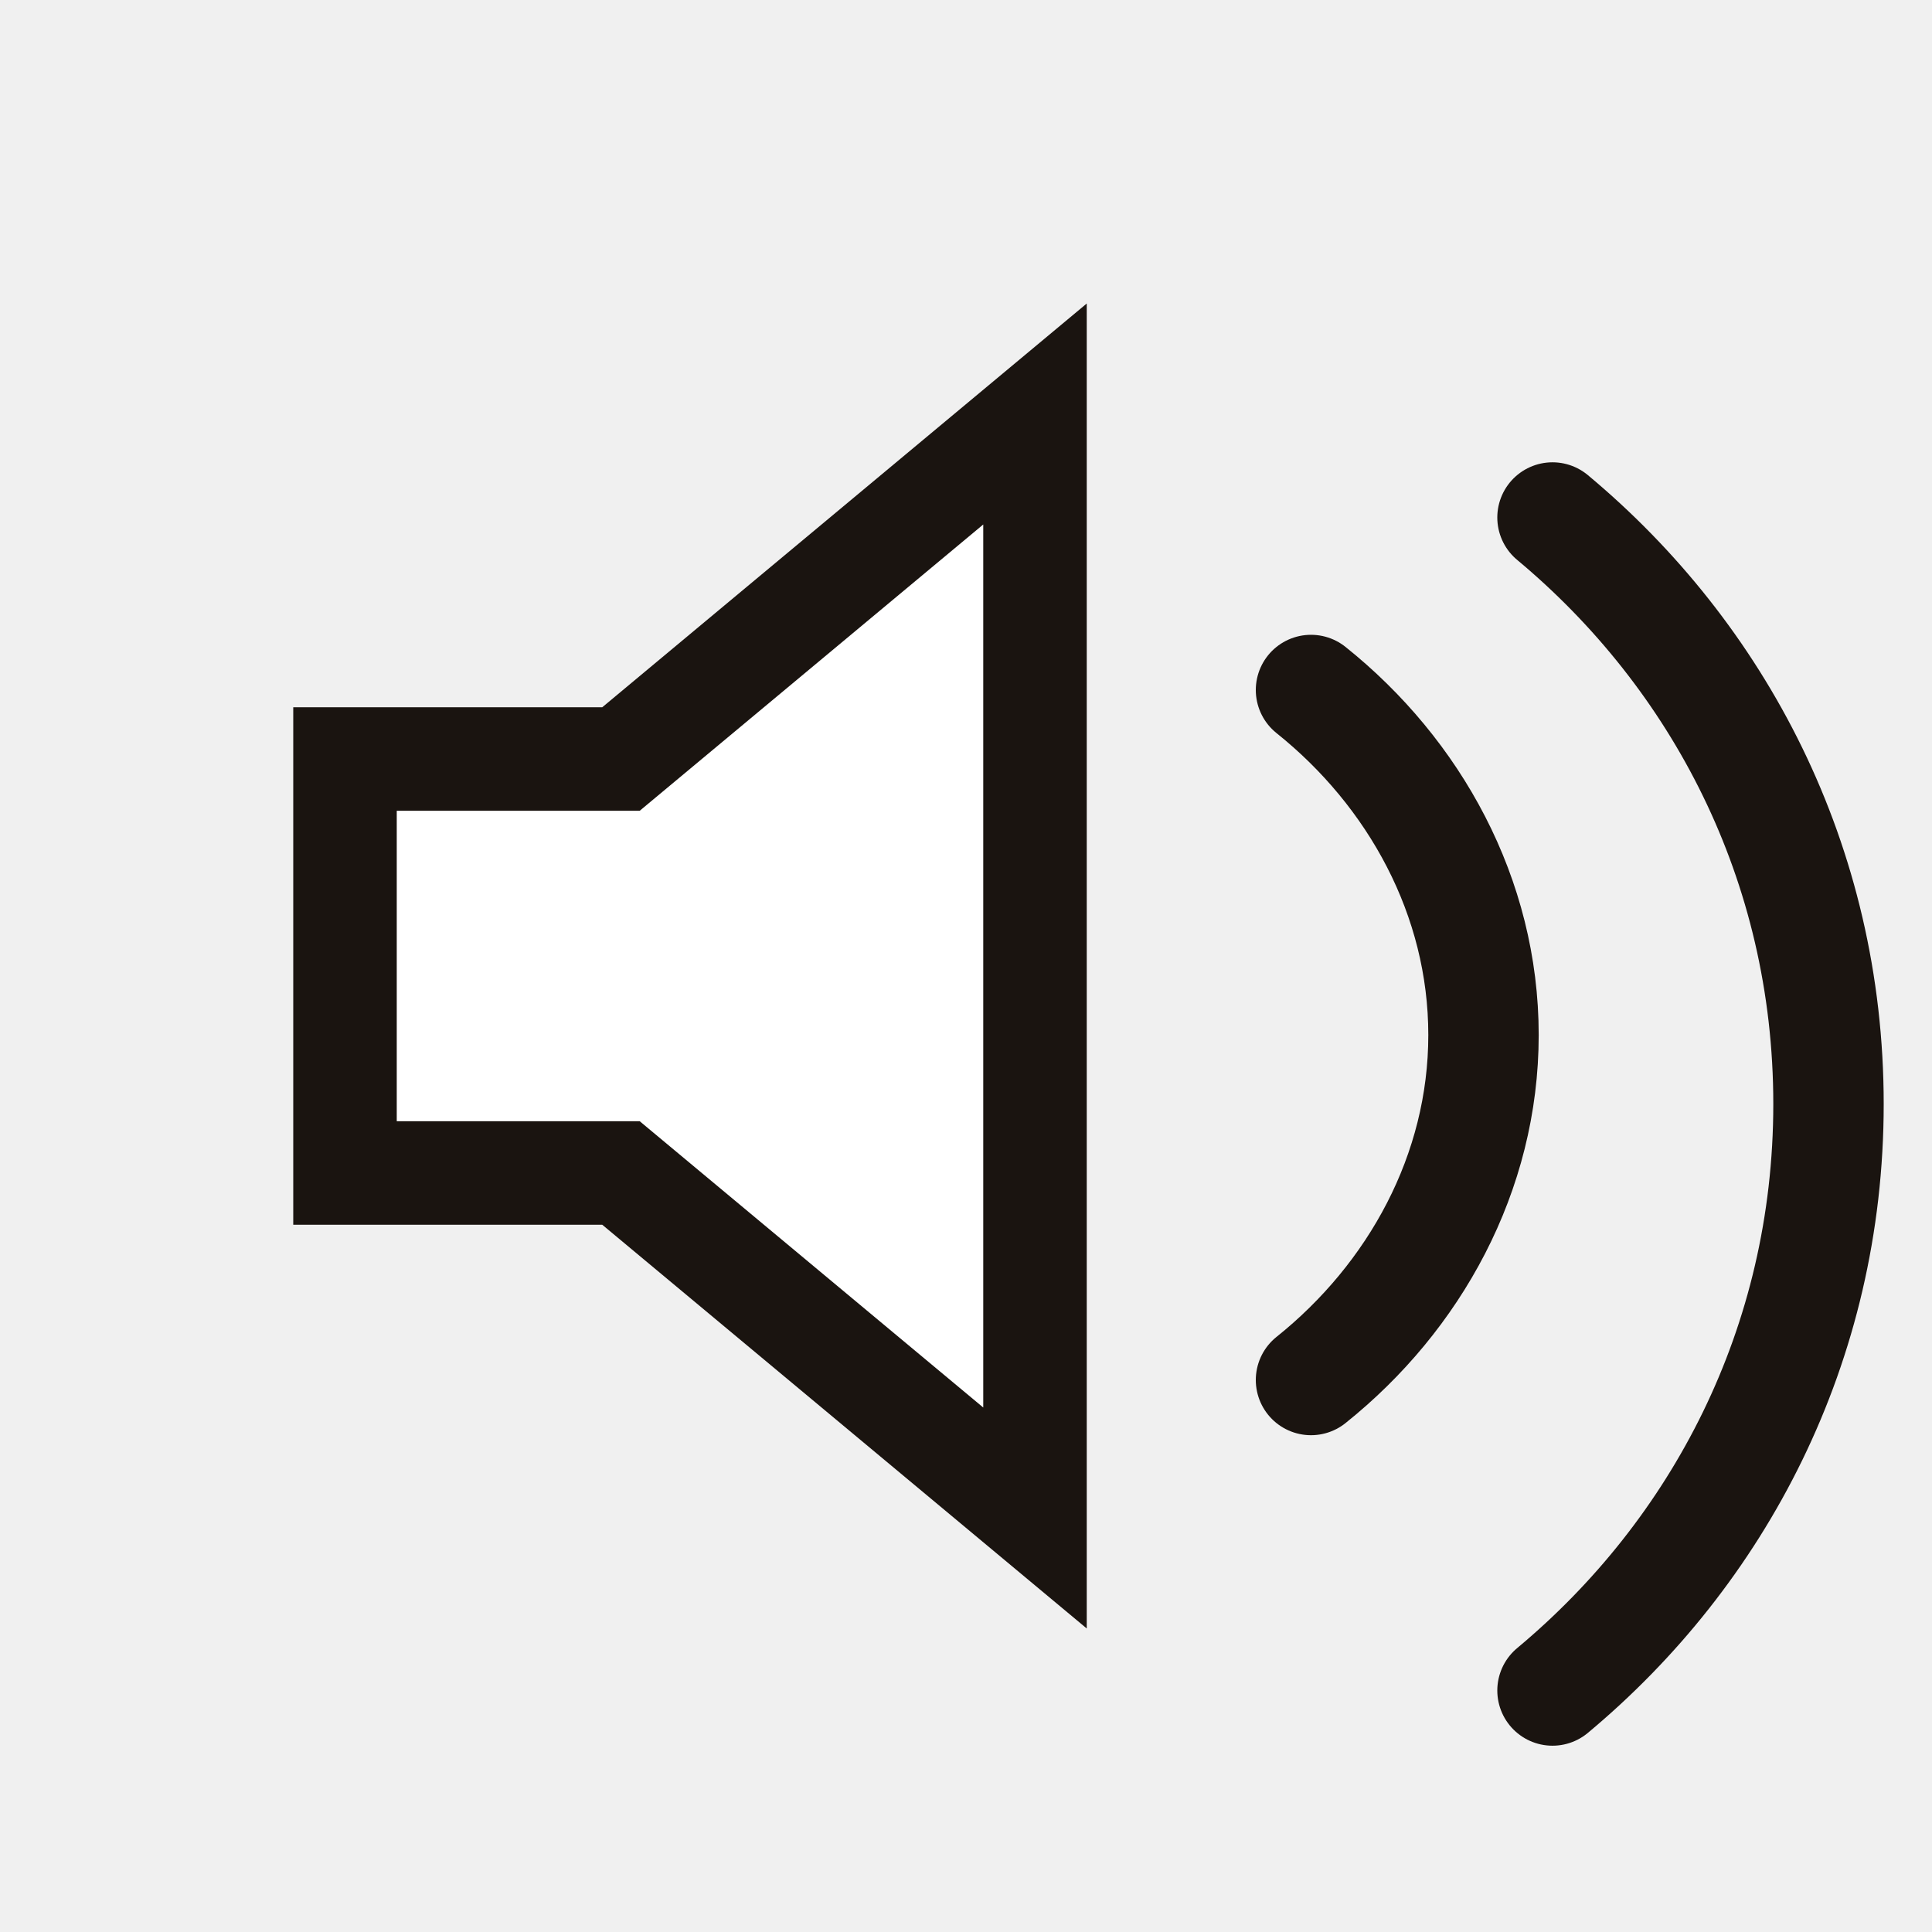
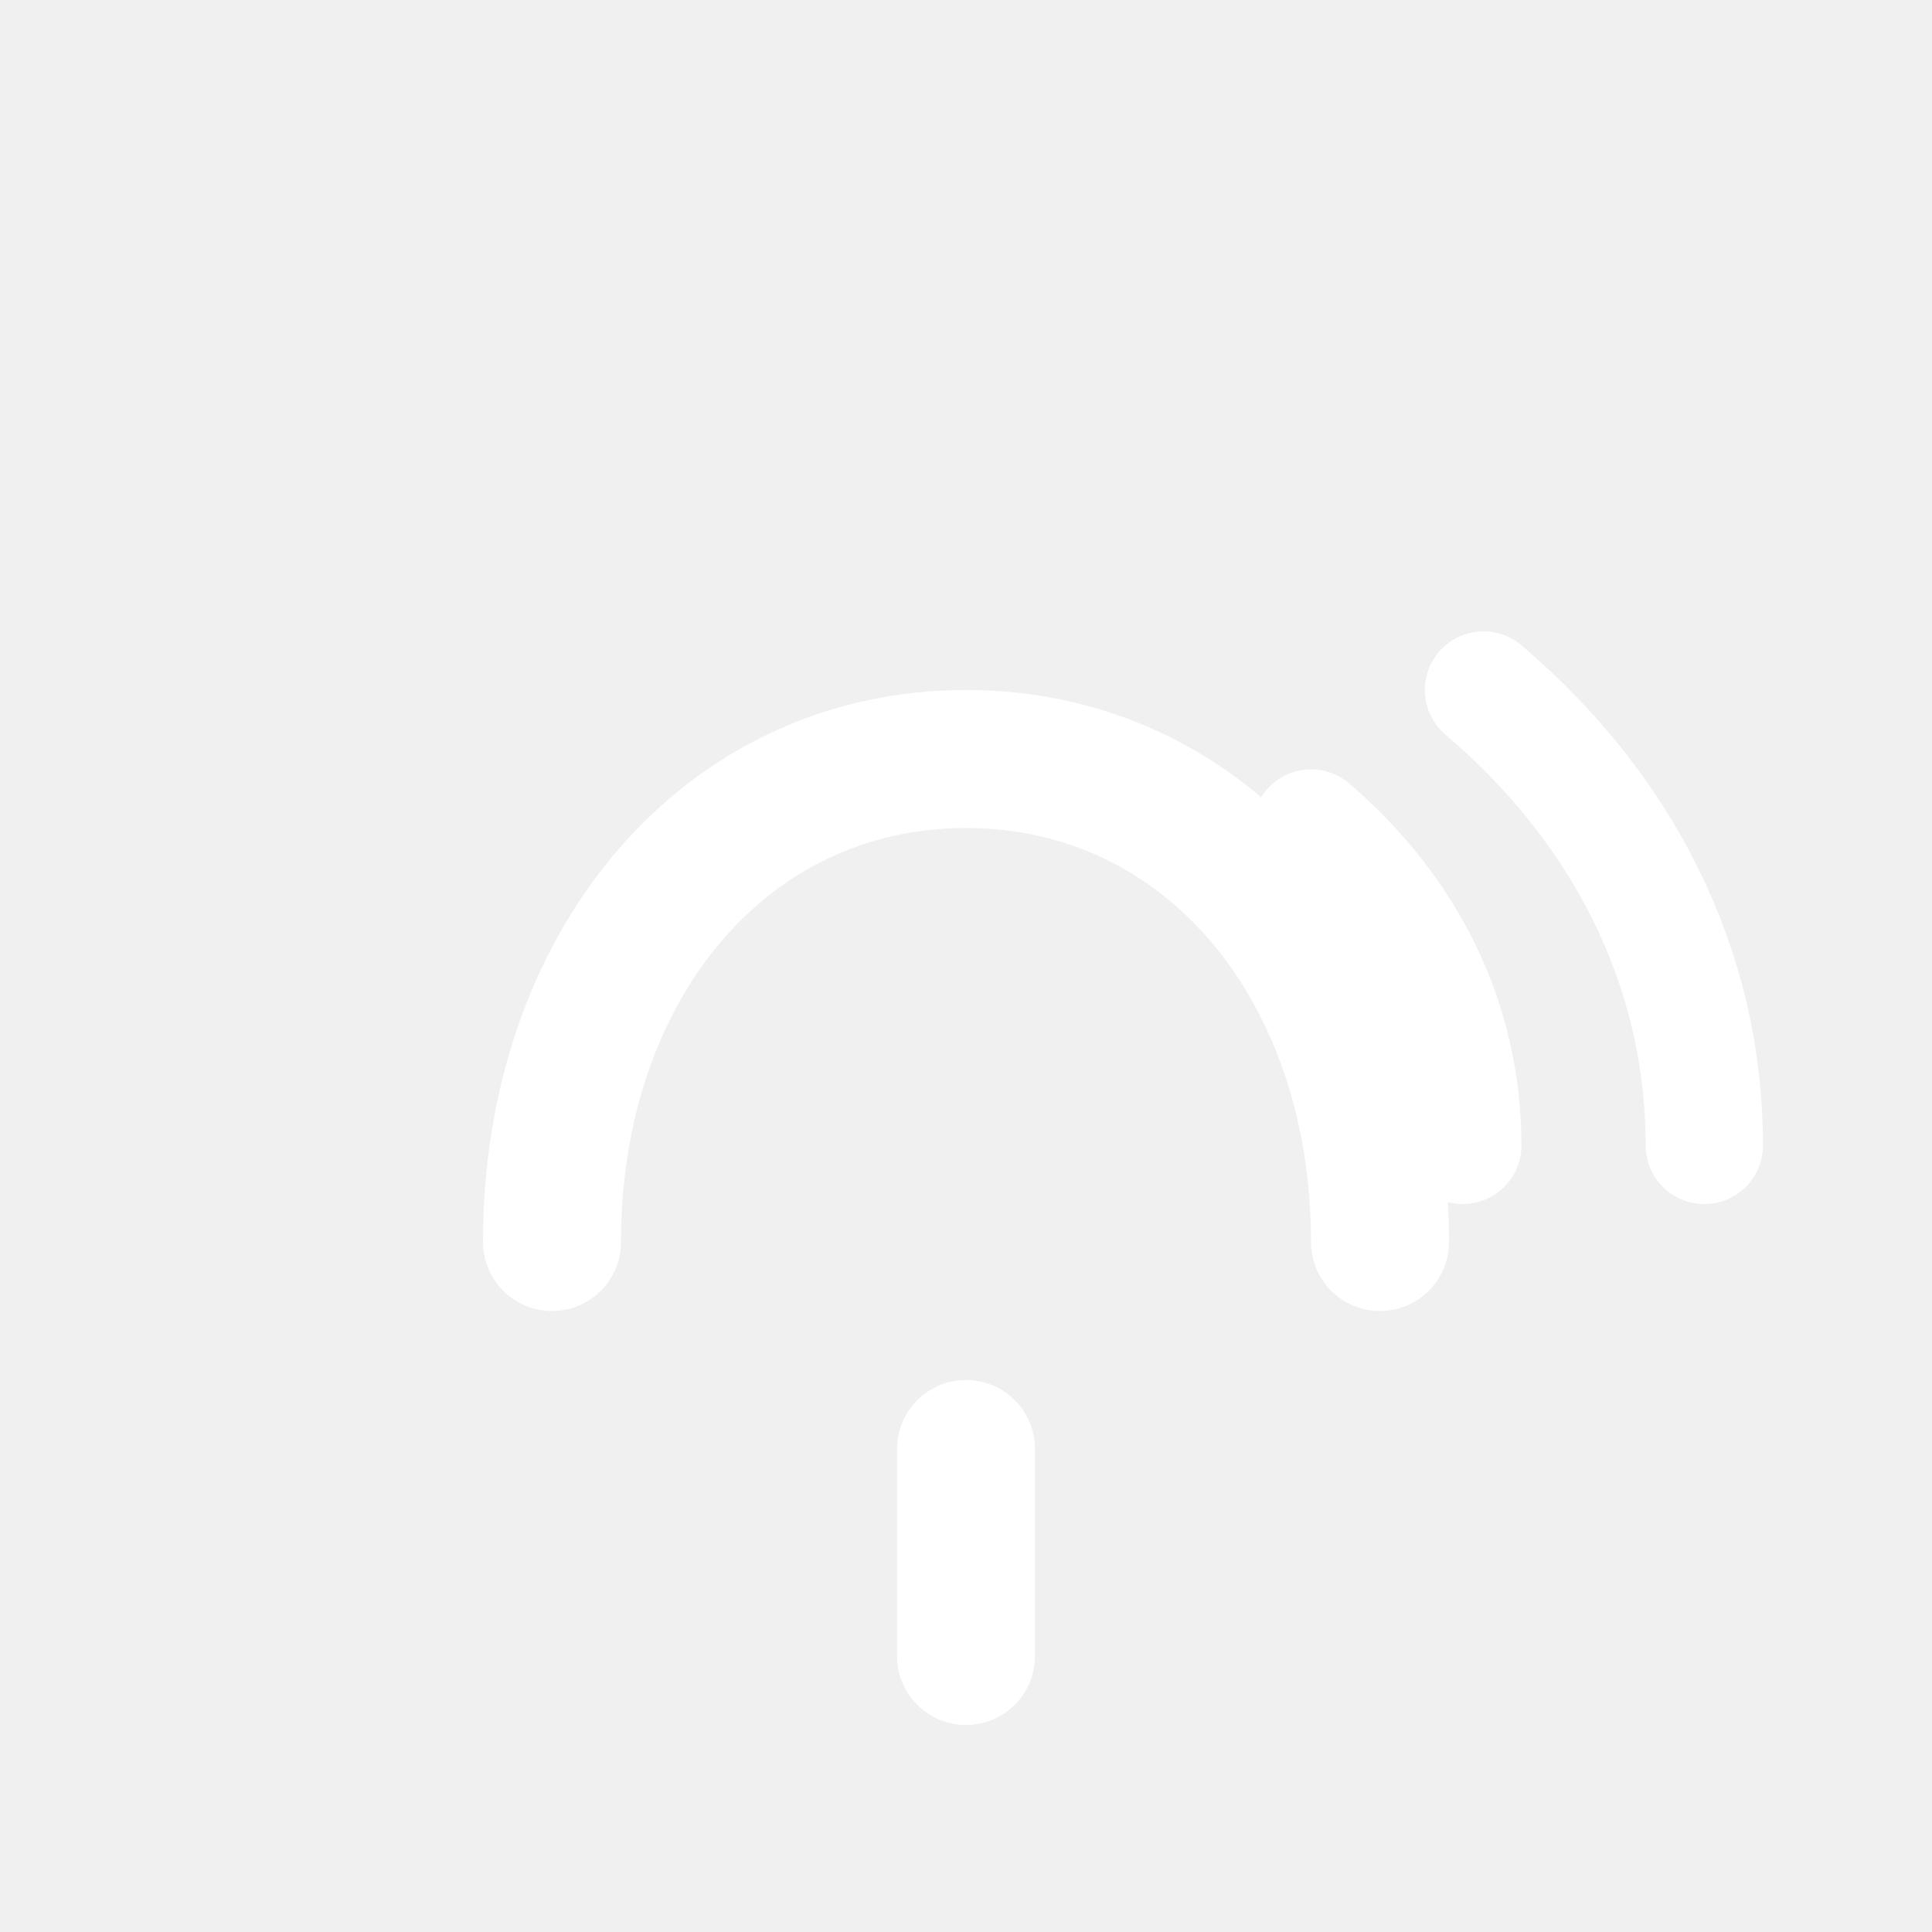
<svg xmlns="http://www.w3.org/2000/svg" width="28" height="28" viewBox="0 0 28 28" fill="none">
-   <path d="M5 11v6h4l6 5V6l-6 5H5z" fill="#fff" stroke="#1a1410" stroke-width="1.5" />
-   <path d="M19 10c1.5 1.2 2.5 3 2.5 5s-1 3.8-2.5 5M22.5 7.5c2.4 2 4 5 4 8.5s-1.6 6.5-4 8.5" stroke="#1a1410" stroke-width="1.6" stroke-linecap="round" fill="none" />
+   <path d="M8 18c0-4 2.5-7 6-7s6 3 6 7" stroke="#fff" stroke-width="2" stroke-linecap="round" />
+   <path d="M14 21v3" stroke="#fff" stroke-width="2" stroke-linecap="round" />
+   <path d="M19 12c1.4 1.2 2.2 2.8 2.2 4.6" stroke="#fff" stroke-width="1.7" stroke-linecap="round" />
+   <path d="M21.5 10c2 1.7 3.2 4 3.2 6.6" stroke="#fff" stroke-width="1.7" stroke-linecap="round" />
</svg>
